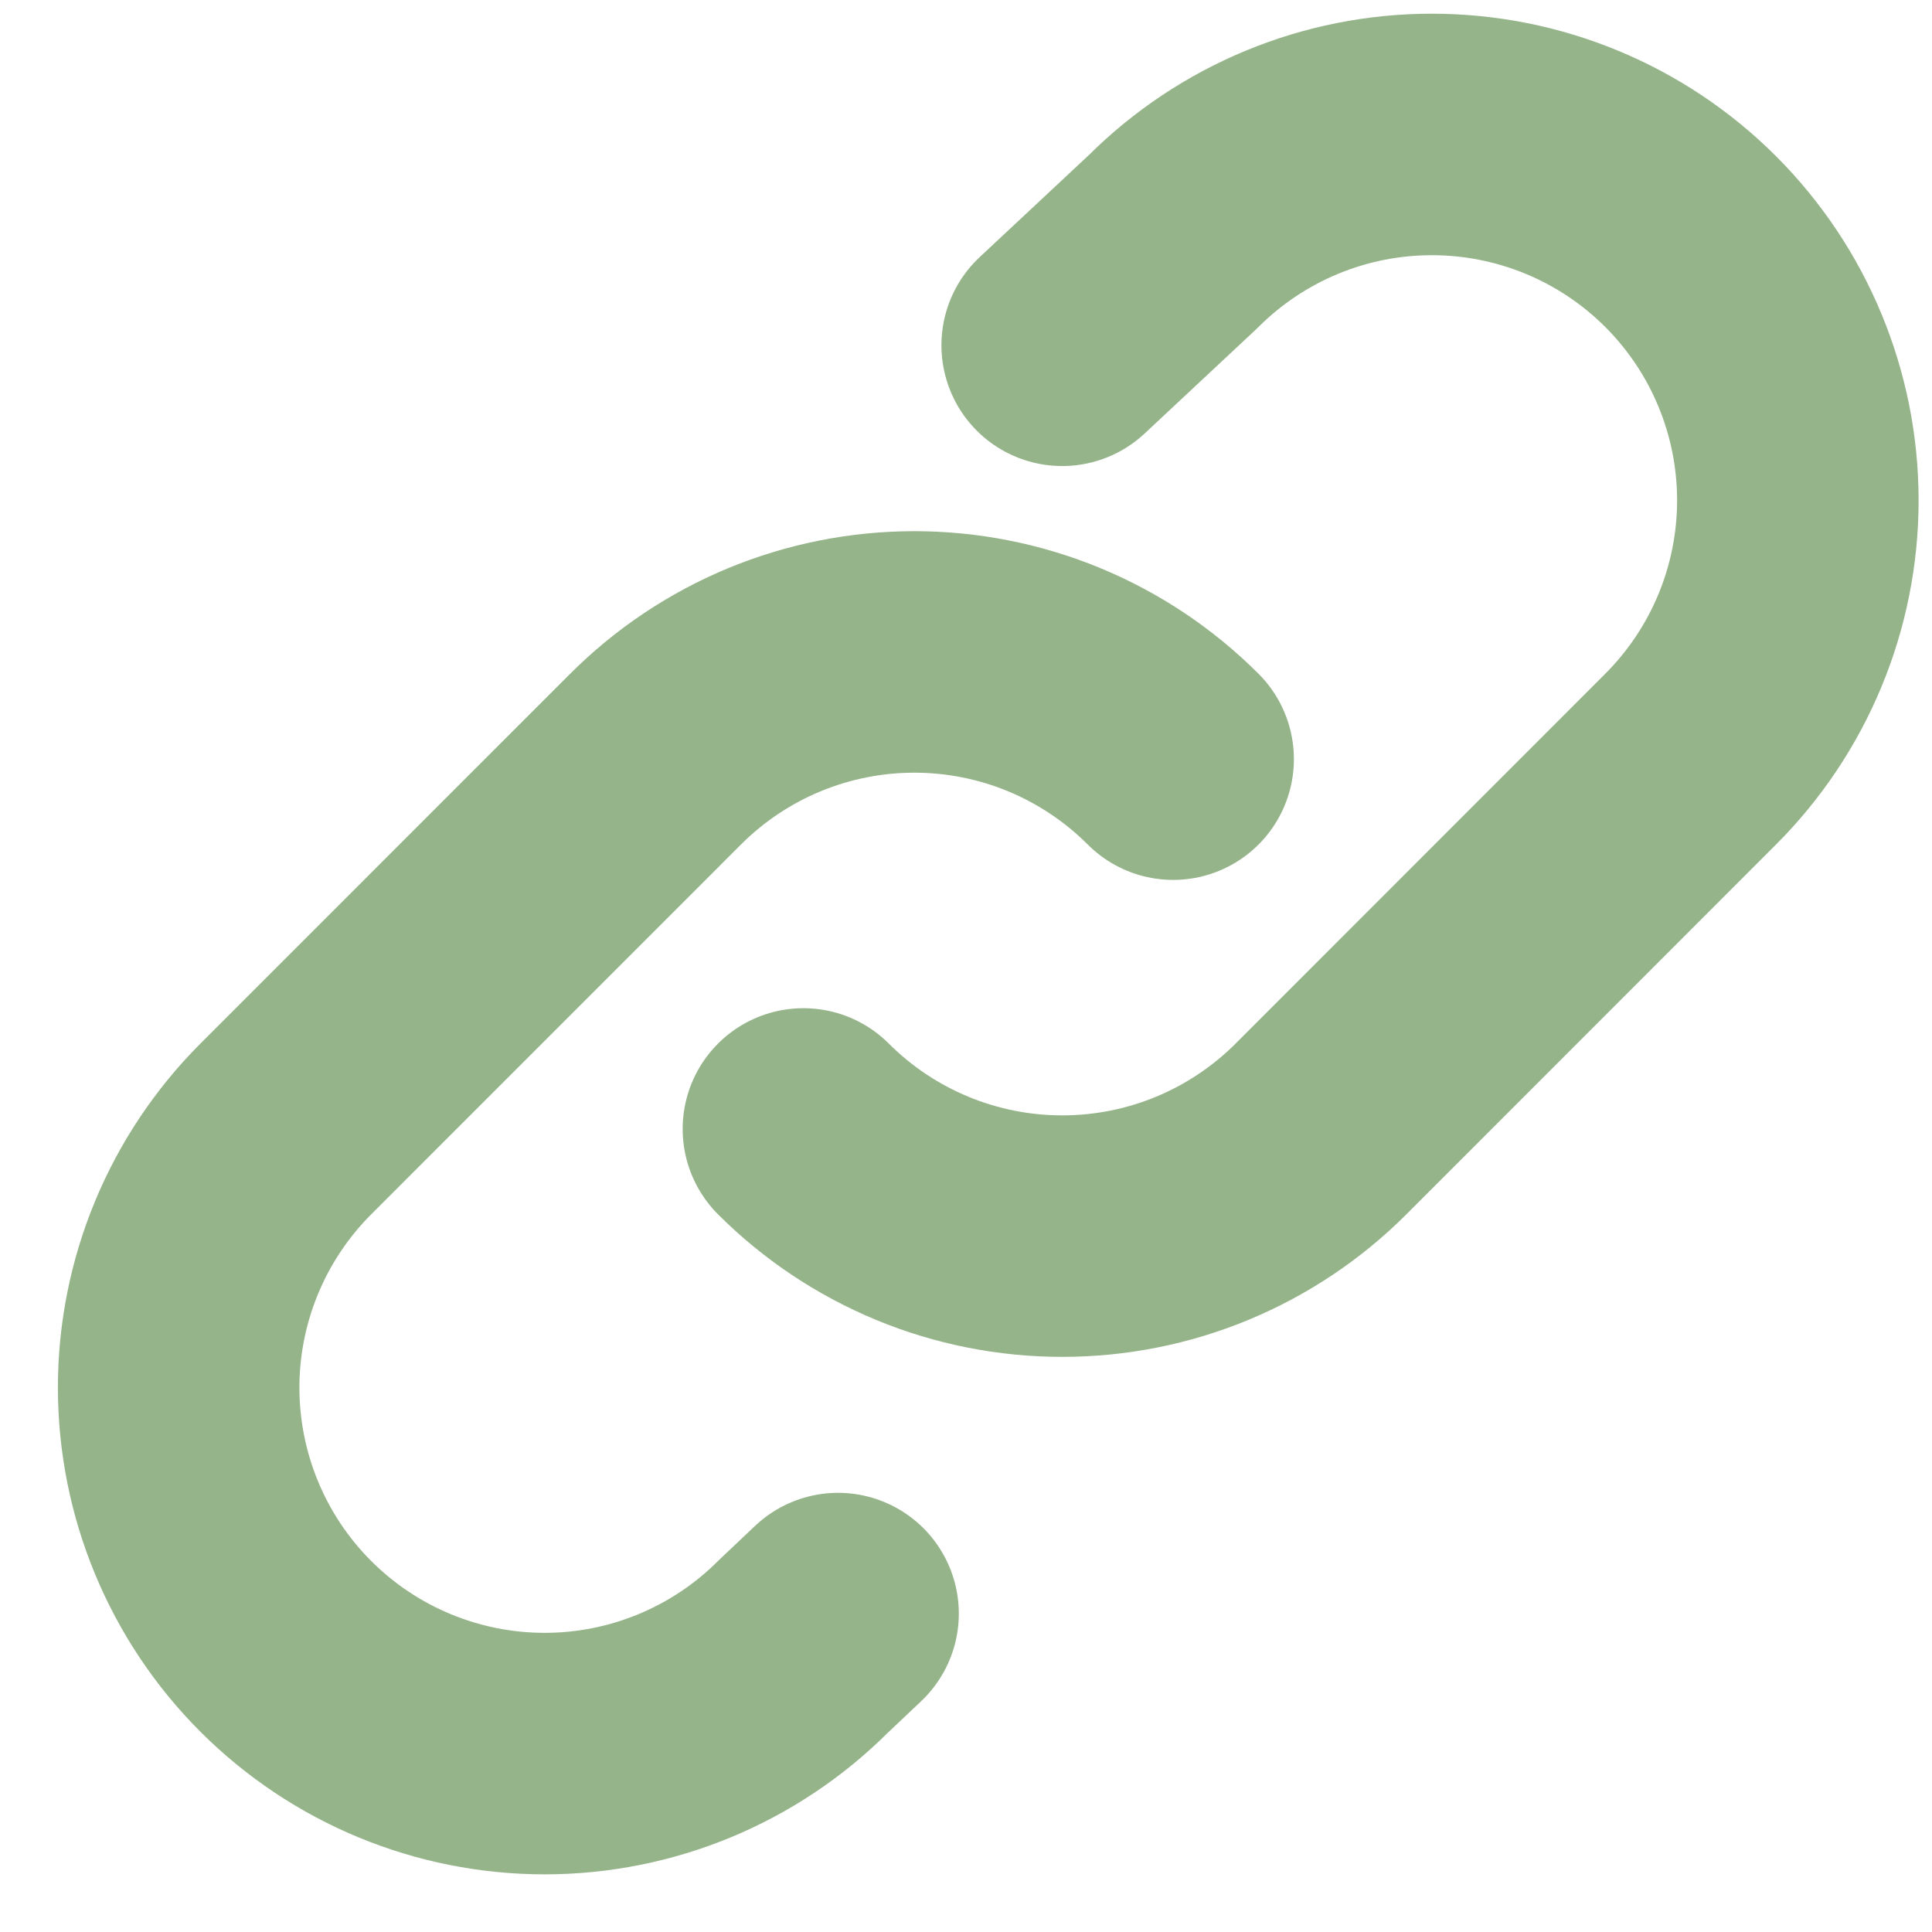
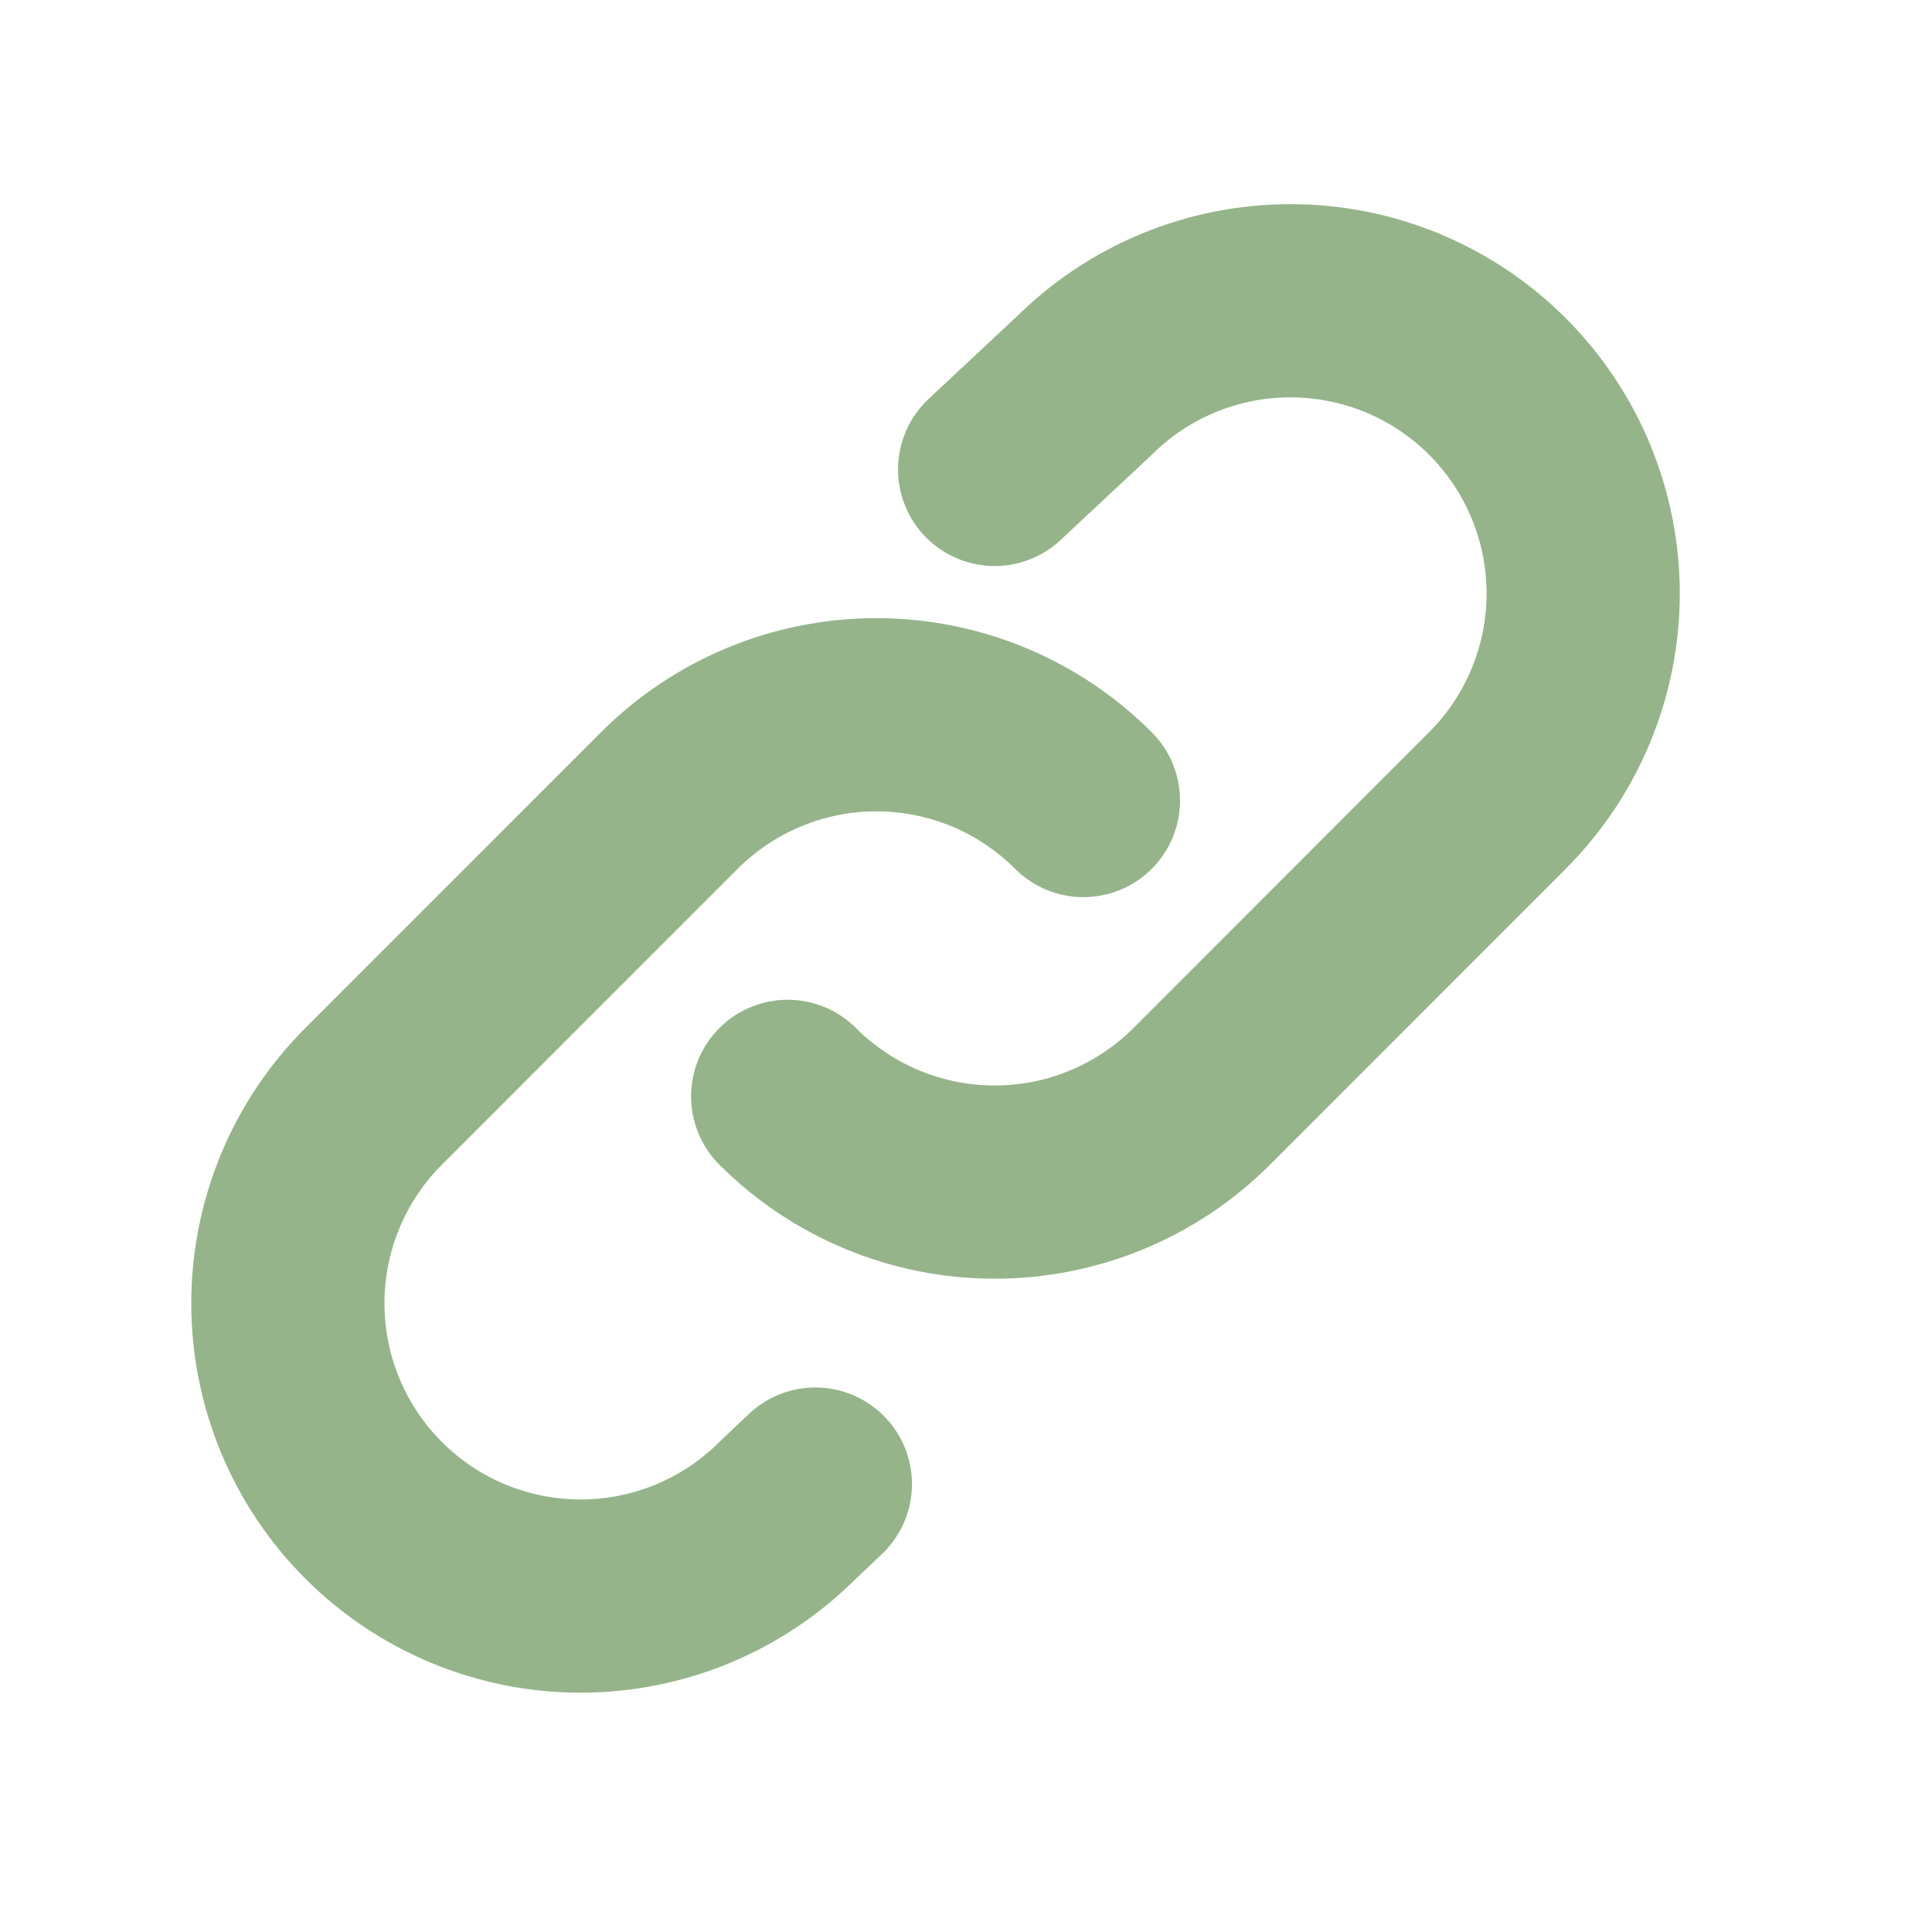
- <svg xmlns="http://www.w3.org/2000/svg" width="32" height="32" viewBox="0 0 32 32" fill="none">
-   <path d="M19.431 12.574C18.868 12.011 18.2 11.564 17.464 11.259C16.729 10.955 15.941 10.798 15.144 10.798C14.348 10.798 13.56 10.955 12.825 11.259C12.089 11.564 11.421 12.011 10.858 12.574L4.734 18.699C3.598 19.835 2.959 21.377 2.959 22.985C2.96 24.592 3.598 26.134 4.735 27.27C5.872 28.407 7.414 29.045 9.021 29.045C10.629 29.045 12.171 28.406 13.307 27.269L13.881 26.726M13.307 18.699C13.87 19.262 14.538 19.708 15.274 20.013C16.009 20.318 16.798 20.474 17.594 20.474C18.39 20.474 19.178 20.318 19.914 20.013C20.649 19.708 21.317 19.262 21.88 18.699L28.002 12.574C29.139 11.437 29.778 9.896 29.778 8.288C29.778 6.681 29.14 5.139 28.003 4.002C26.866 2.865 25.325 2.227 23.717 2.227C22.11 2.226 20.568 2.865 19.431 4.001L17.593 5.719" stroke="#95B48A" stroke-width="4" stroke-linecap="round" stroke-linejoin="round" />
+ <svg xmlns="http://www.w3.org/2000/svg" width="40" height="40" viewBox="0 0 40 40" fill="none">
+   <path d="M22.431 16.574C21.868 16.011 21.2 15.564 20.465 15.259C19.729 14.955 18.941 14.798 18.145 14.798C17.349 14.798 16.56 14.955 15.825 15.259C15.089 15.564 14.421 16.011 13.858 16.574L7.735 22.699C6.598 23.835 5.96 25.377 5.96 26.985C5.96 28.592 6.599 30.134 7.736 31.27C8.872 32.407 10.414 33.045 12.022 33.045C13.629 33.045 15.171 32.406 16.308 31.269L16.881 30.726M16.308 22.699C16.87 23.262 17.539 23.708 18.274 24.013C19.01 24.318 19.798 24.474 20.594 24.474C21.39 24.474 22.178 24.318 22.914 24.013C23.649 23.708 24.318 23.262 24.881 22.699L31.002 16.574C32.139 15.437 32.778 13.896 32.778 12.288C32.778 10.681 32.14 9.139 31.003 8.002C29.867 6.865 28.325 6.227 26.717 6.227C25.11 6.226 23.568 6.865 22.431 8.001L20.593 9.719" stroke="#95B48A" stroke-width="4" stroke-linecap="round" stroke-linejoin="round" />
</svg>
